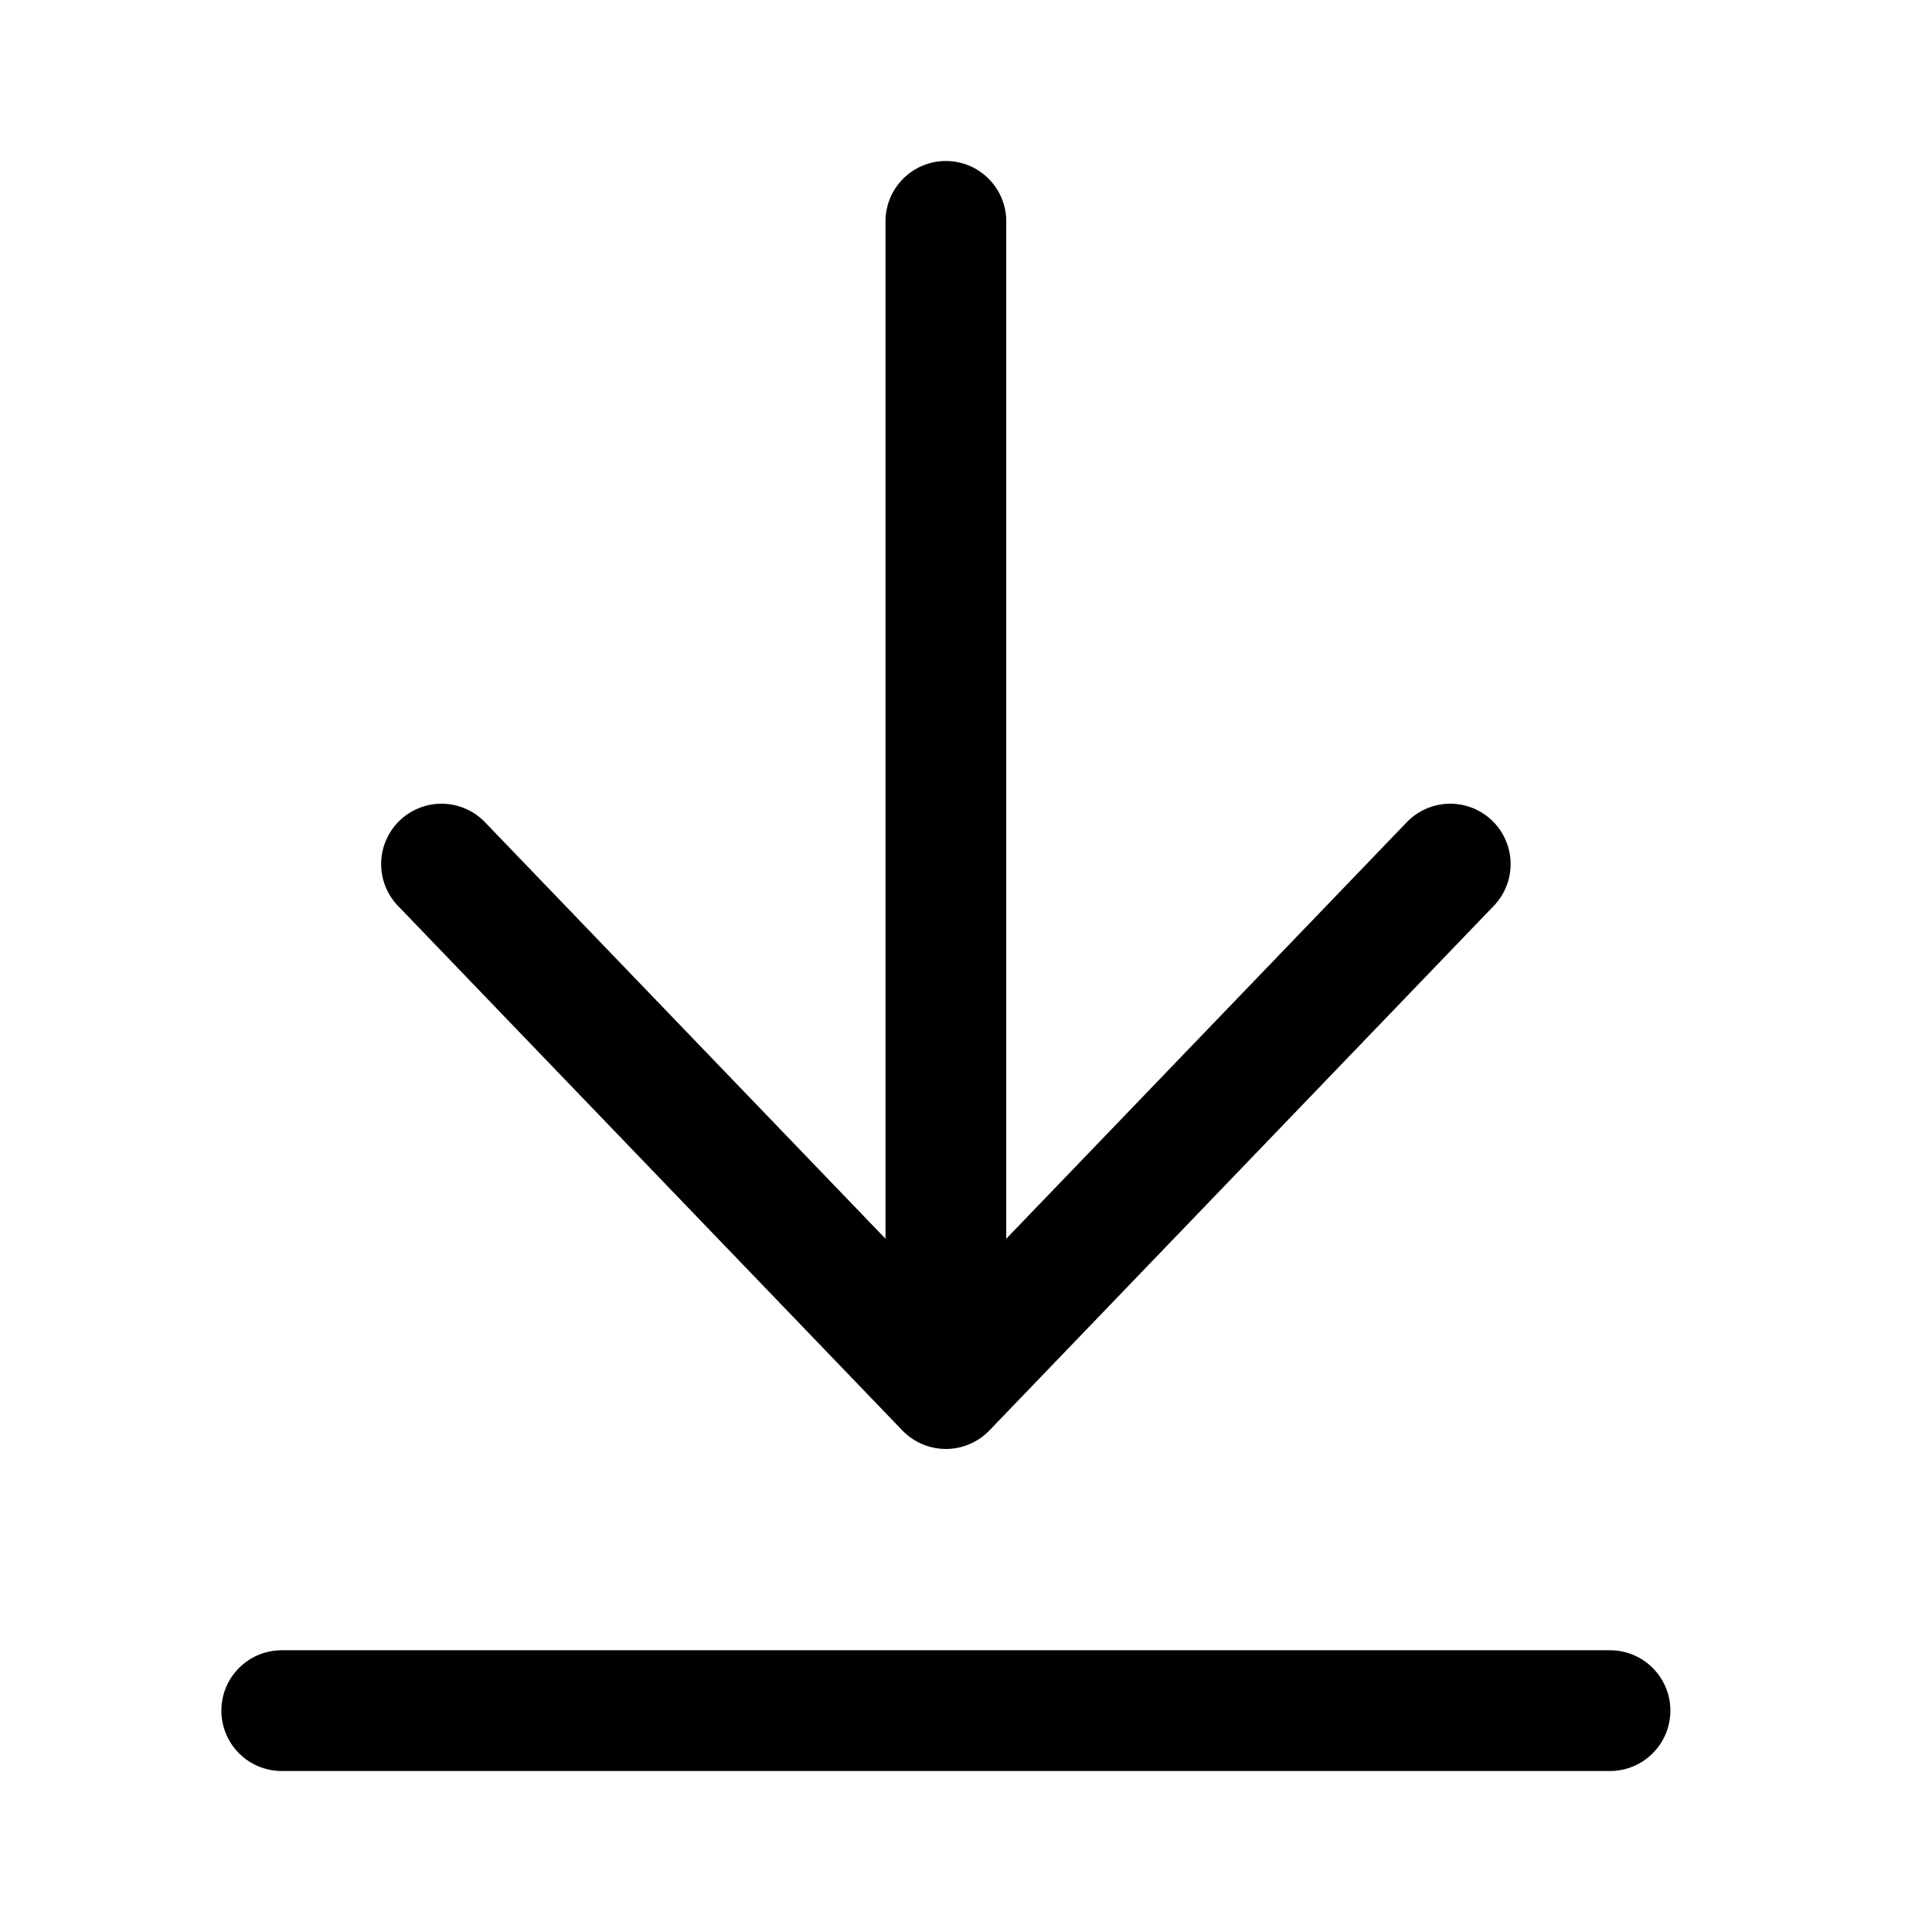
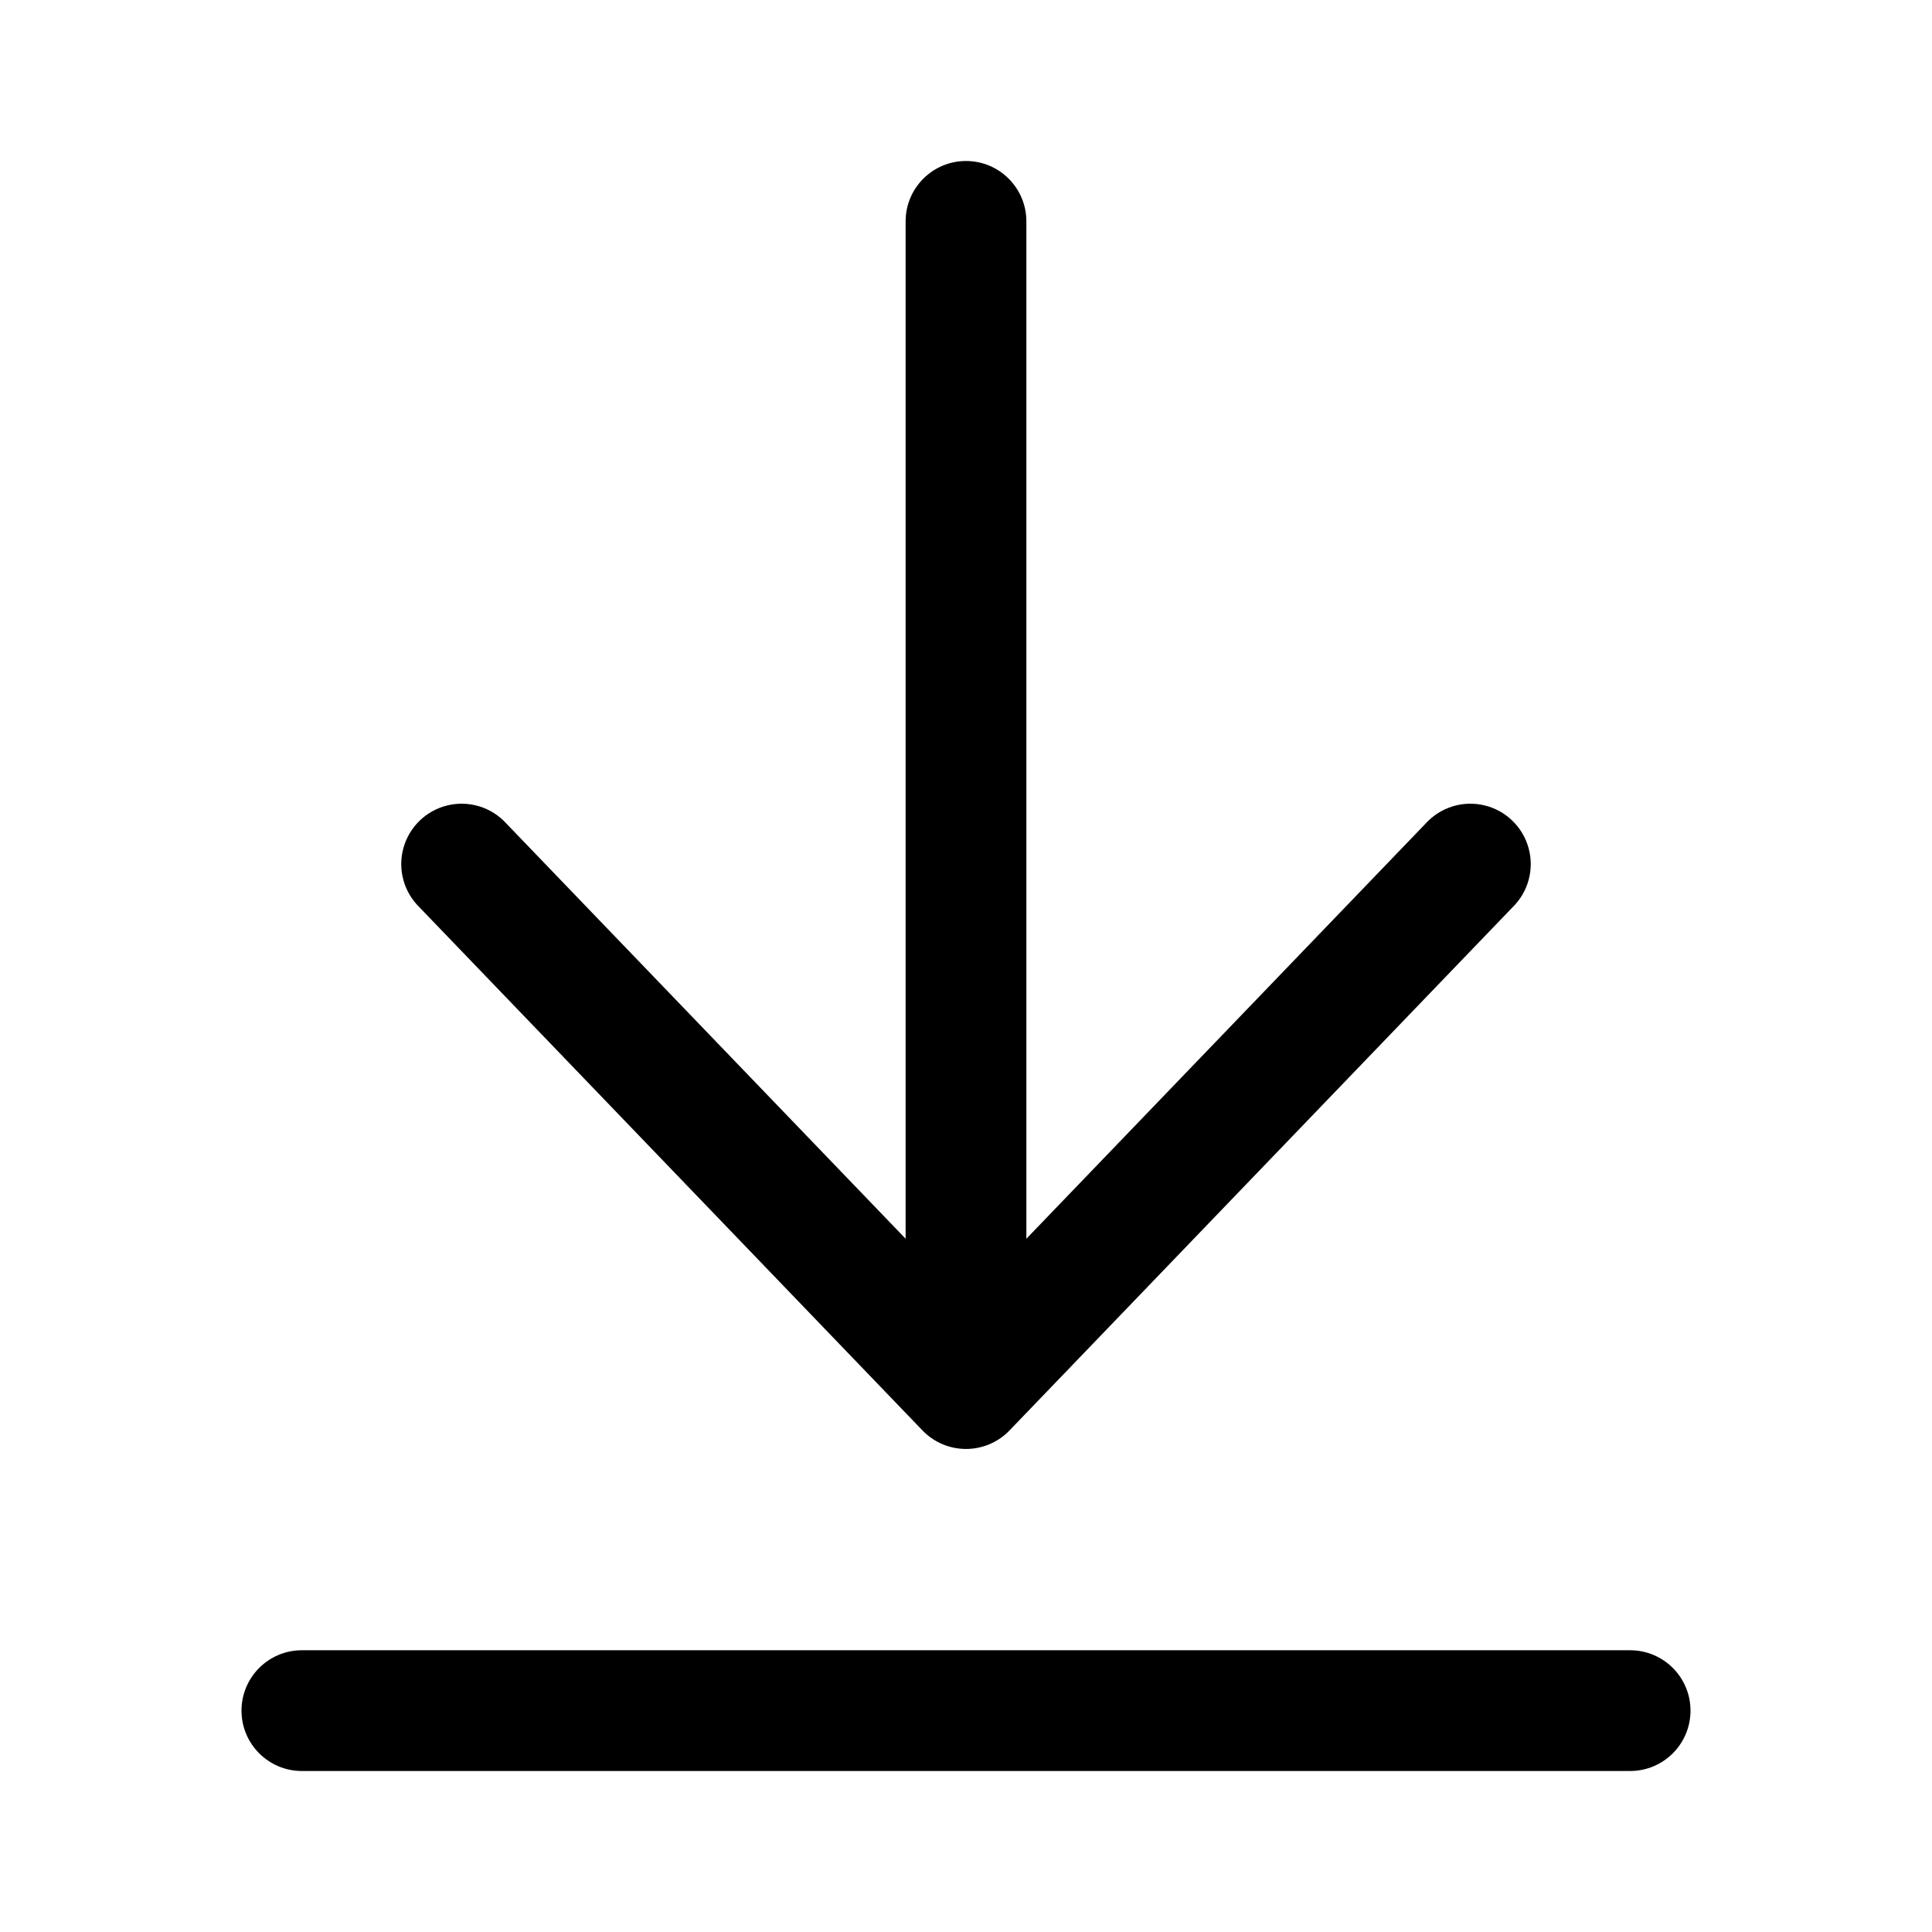
<svg xmlns="http://www.w3.org/2000/svg" width="24" height="24" fill="none" viewBox="0 0 24 24">
  <g fill="currentColor">
-     <path d="M11.75 2a.75.75 0 01.75.75v12.638l4.96-5.158a.75.75 0 111.08 1.04l-6.25 6.5a.75.75 0 01-1.08 0l-6.25-6.5a.75.75 0 111.08-1.04L11 15.388V2.75a.75.75 0 01.75-.75zM3.5 20.5a.75.75 0 000 1.5H20a.75.75 0 000-1.5H3.5z" />
+     <path d="M12 2a.75.75 0 01.75.75v12.638l4.96-5.158a.75.75 0 111.08 1.04l-6.25 6.5a.75.75 0 01-1.08 0l-6.25-6.5a.75.75 0 111.08-1.04l4.96 5.158V2.75A.75.75 0 0112 2zM3.75 20.5a.75.75 0 000 1.5h16.5a.75.75 0 000-1.5H3.75z" />
  </g>
</svg>
